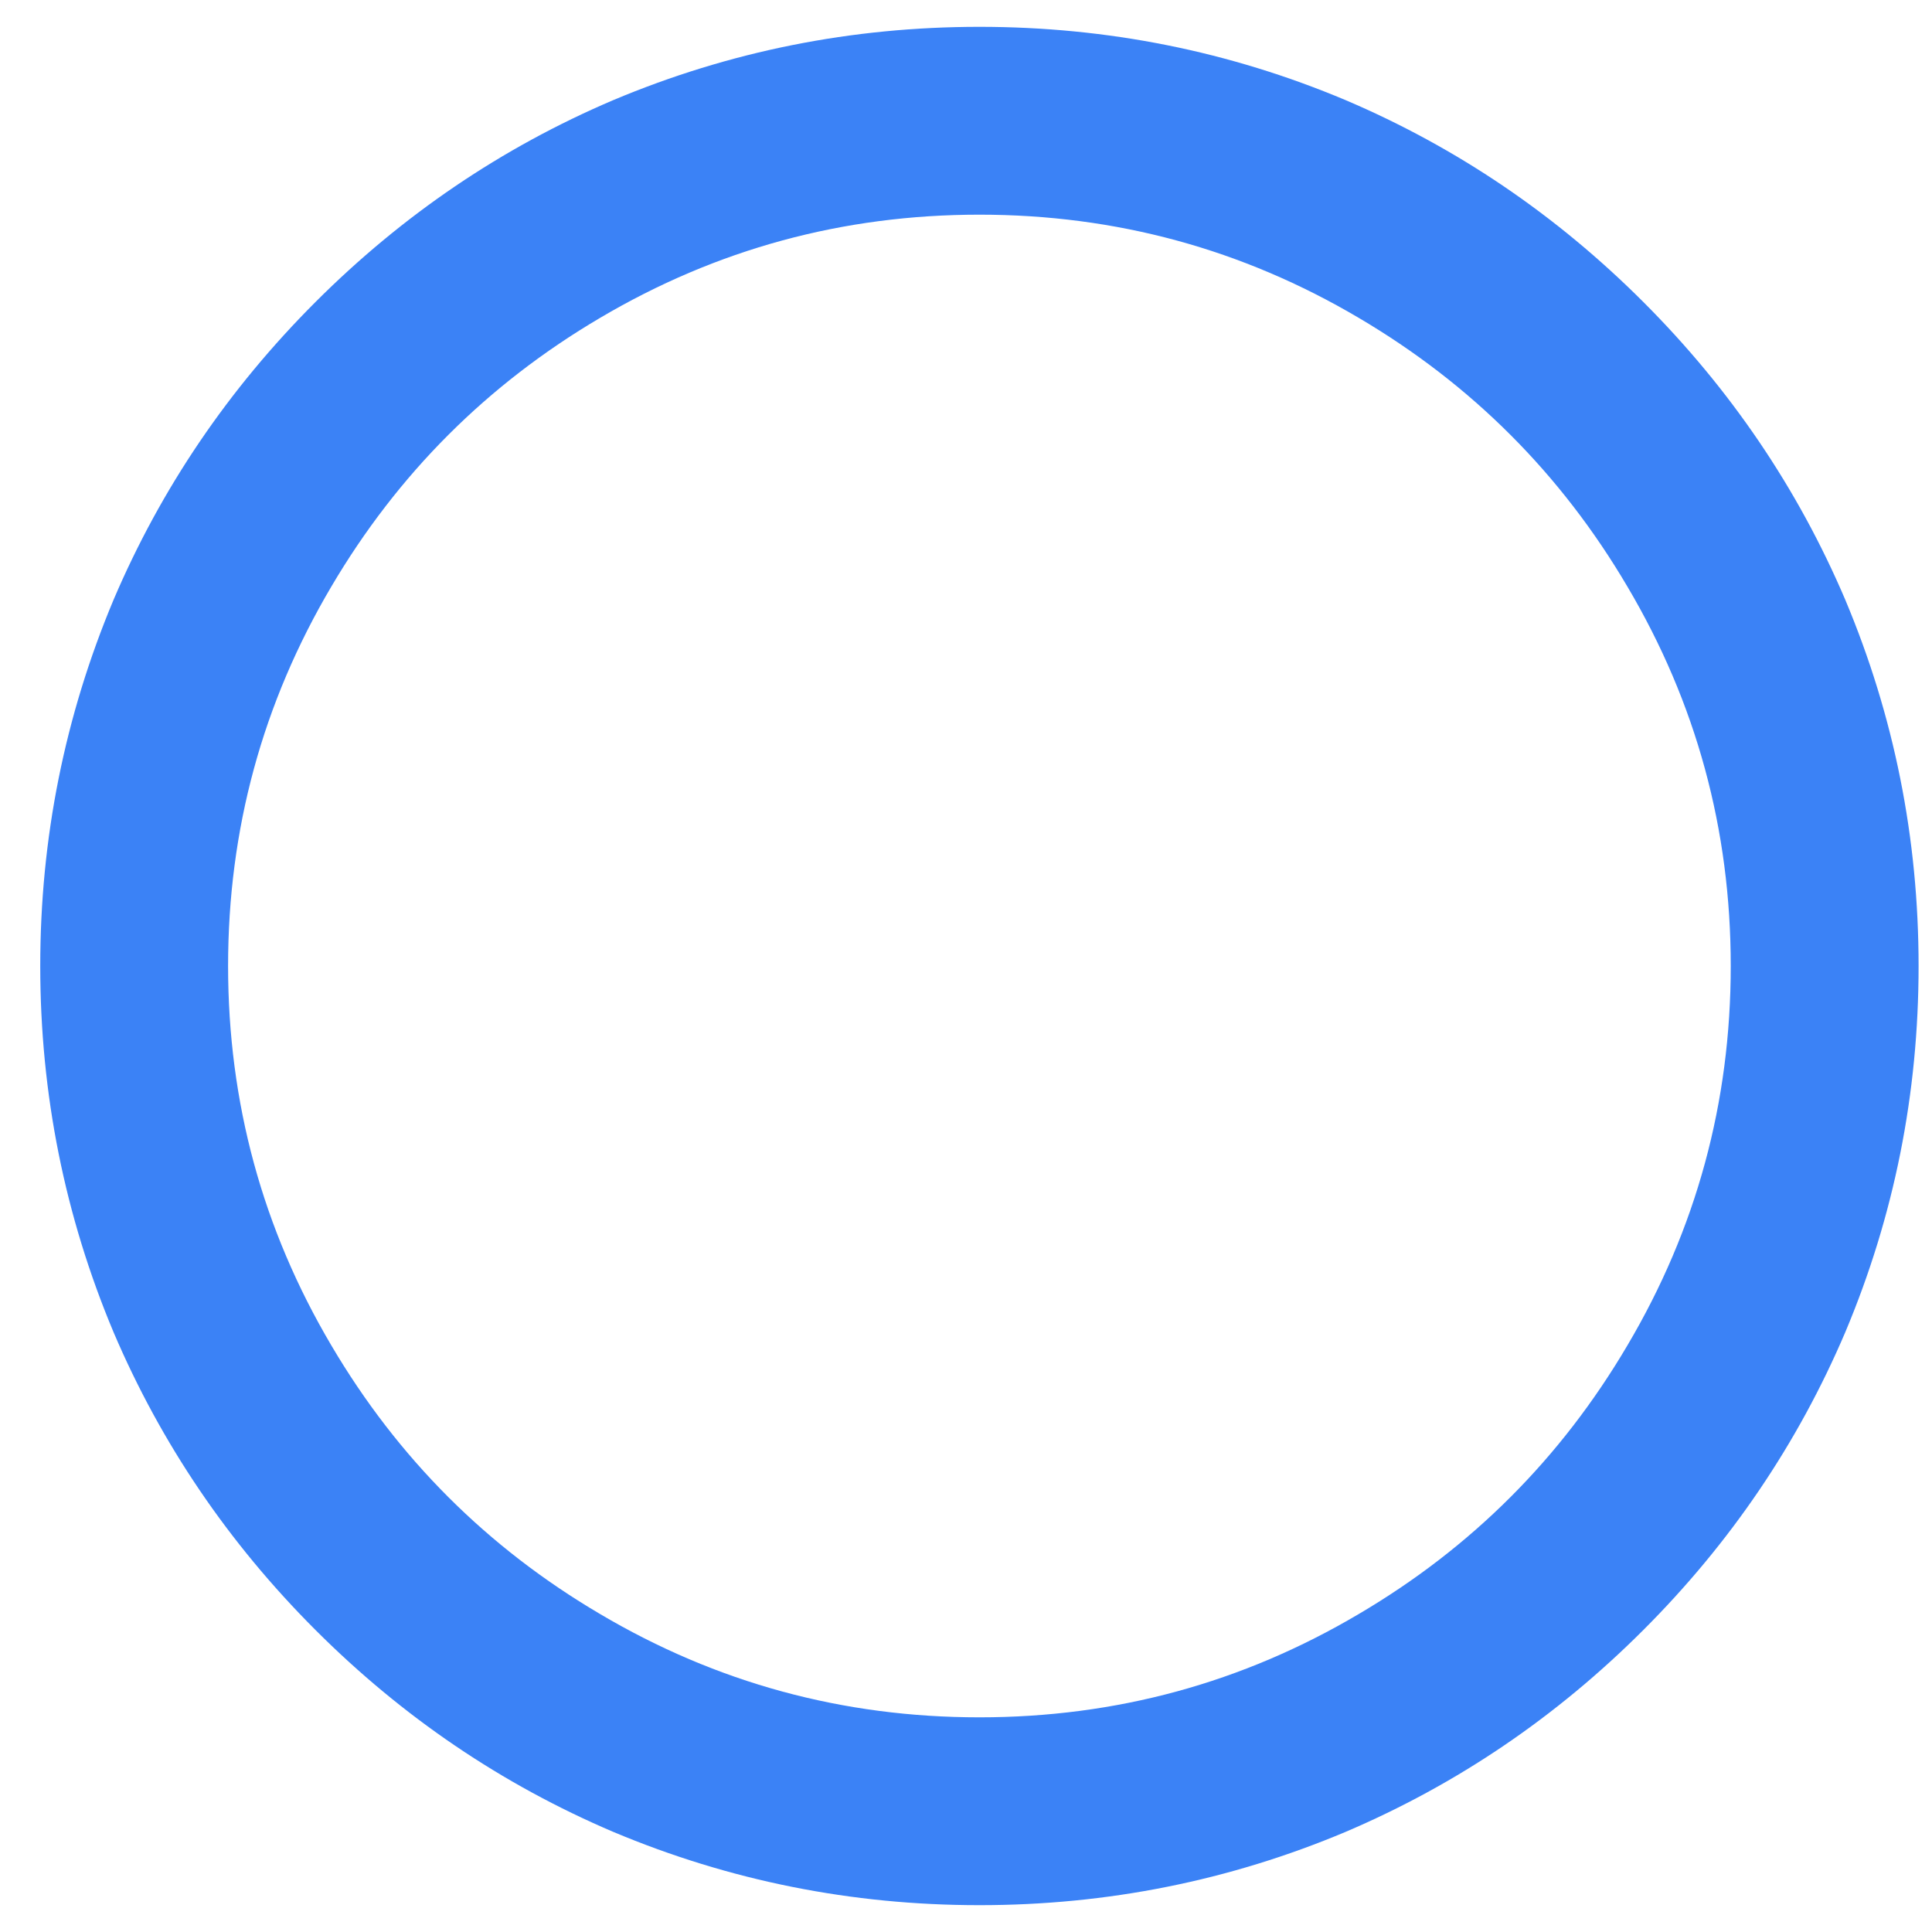
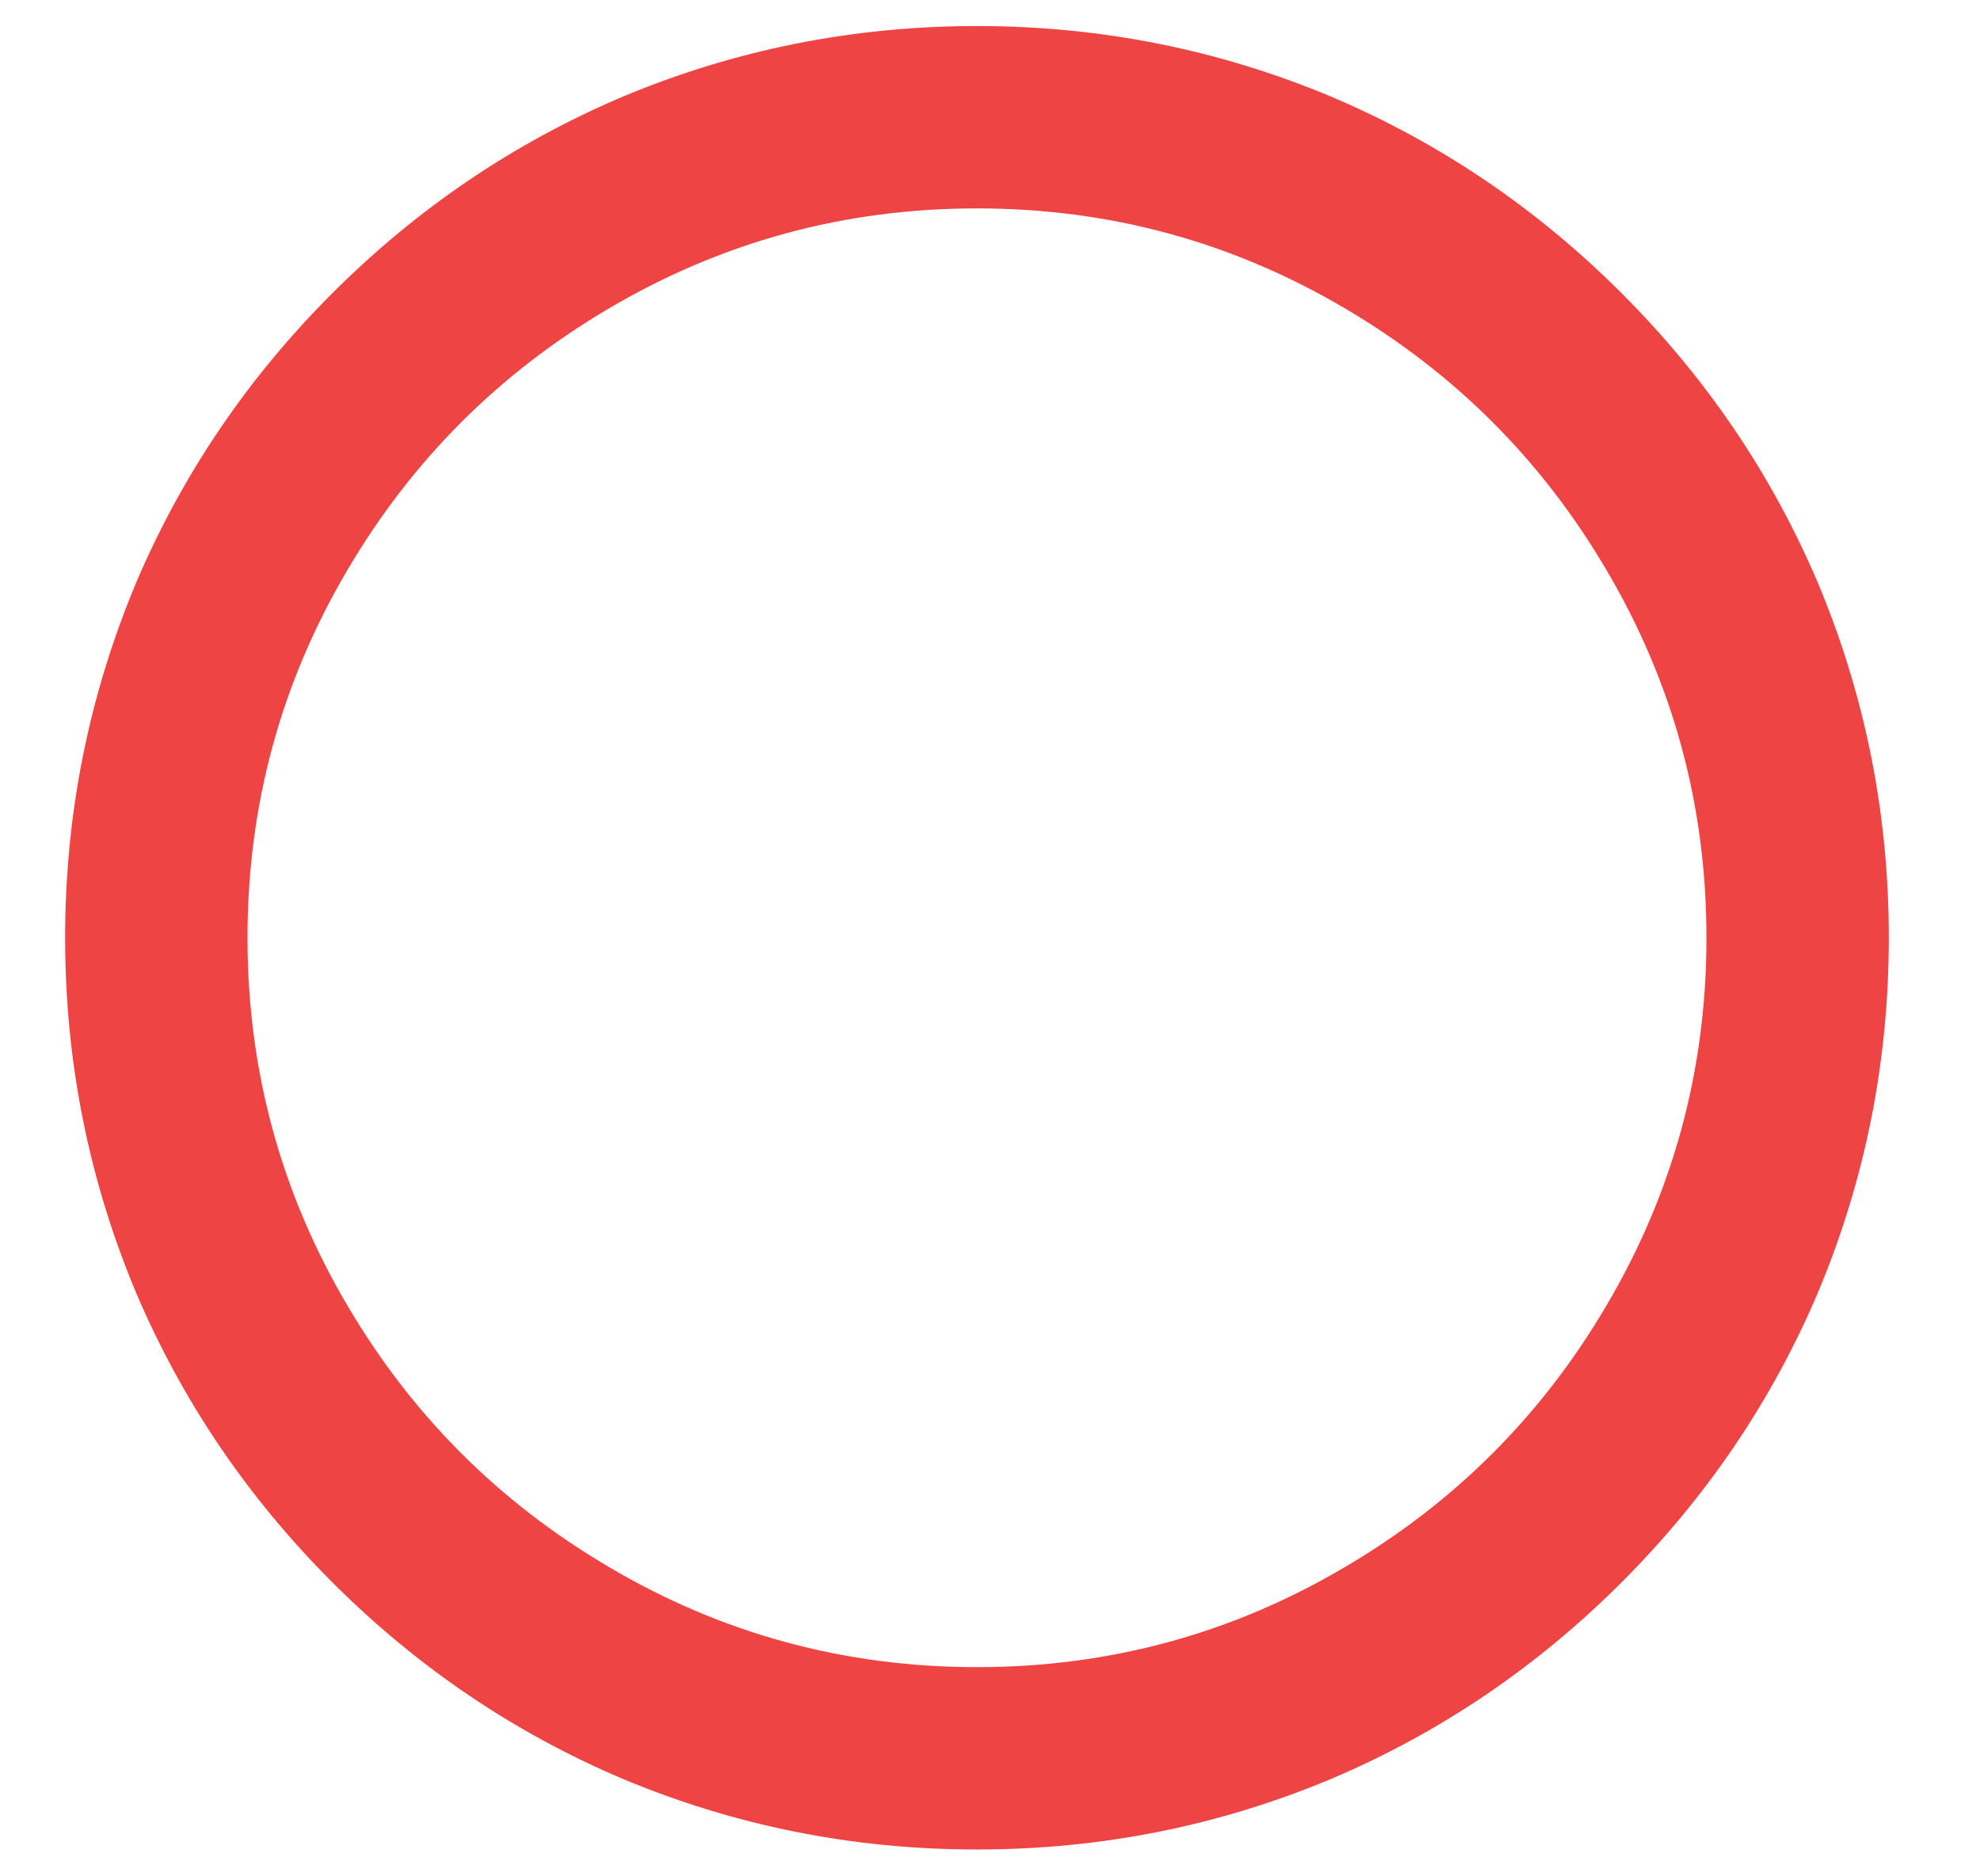
- <svg xmlns="http://www.w3.org/2000/svg" width="18" height="18" viewBox="0 0 18 18" fill="none">
-   <path d="M9.125 17.75C7.935 17.75 6.798 17.523 5.713 17.067C4.674 16.624 3.75 15.997 2.939 15.186C2.128 14.375 1.501 13.451 1.058 12.412C0.603 11.328 0.375 10.19 0.375 9C0.375 7.81 0.603 6.673 1.058 5.588C1.501 4.549 2.128 3.625 2.939 2.814C3.75 2.003 4.674 1.376 5.713 0.933C6.798 0.477 7.935 0.25 9.125 0.25C10.315 0.25 11.453 0.477 12.537 0.933C13.576 1.376 14.5 2.003 15.311 2.814C16.122 3.625 16.749 4.549 17.192 5.588C17.648 6.673 17.875 7.81 17.875 9C17.875 10.19 17.648 11.328 17.192 12.412C16.749 13.451 16.122 14.375 15.311 15.186C14.5 15.997 13.576 16.624 12.537 17.067C11.453 17.523 10.315 17.75 9.125 17.75ZM9.125 16C10.397 16 11.575 15.679 12.66 15.037C13.71 14.419 14.544 13.585 15.162 12.535C15.804 11.45 16.125 10.272 16.125 9C16.125 7.728 15.804 6.55 15.162 5.465C14.544 4.415 13.71 3.581 12.66 2.962C11.575 2.321 10.397 2 9.125 2C7.853 2 6.675 2.321 5.59 2.962C4.54 3.581 3.706 4.415 3.087 5.465C2.446 6.55 2.125 7.728 2.125 9C2.125 10.272 2.446 11.45 3.087 12.535C3.706 13.585 4.54 14.419 5.59 15.037C6.675 15.679 7.853 16 9.125 16Z" fill="#3B82F6" />
+ <svg xmlns="http://www.w3.org/2000/svg" width="19" height="18" viewBox="0 0 19 18" fill="none">
+   <path d="M9.375 17.75C8.185 17.75 7.048 17.523 5.963 17.067C4.924 16.624 4 15.997 3.189 15.186C2.378 14.375 1.751 13.451 1.308 12.412C0.853 11.328 0.625 10.19 0.625 9C0.625 7.81 0.853 6.673 1.308 5.588C1.751 4.549 2.378 3.625 3.189 2.814C4 2.003 4.924 1.376 5.963 0.933C7.048 0.477 8.185 0.25 9.375 0.25C10.565 0.25 11.703 0.477 12.787 0.933C13.826 1.376 14.75 2.003 15.561 2.814C16.372 3.625 16.999 4.549 17.442 5.588C17.898 6.673 18.125 7.81 18.125 9C18.125 10.19 17.898 11.328 17.442 12.412C16.999 13.451 16.372 14.375 15.561 15.186C14.75 15.997 13.826 16.624 12.787 17.067C11.703 17.523 10.565 17.75 9.375 17.75ZM9.375 16C10.647 16 11.825 15.679 12.91 15.037C13.96 14.419 14.794 13.585 15.412 12.535C16.054 11.45 16.375 10.272 16.375 9C16.375 7.728 16.054 6.55 15.412 5.465C14.794 4.415 13.96 3.581 12.91 2.962C11.825 2.321 10.647 2 9.375 2C8.103 2 6.925 2.321 5.84 2.962C4.79 3.581 3.956 4.415 3.337 5.465C2.696 6.55 2.375 7.728 2.375 9C2.375 10.272 2.696 11.45 3.337 12.535C3.956 13.585 4.79 14.419 5.84 15.037C6.925 15.679 8.103 16 9.375 16Z" fill="#EF4444" />
</svg>
